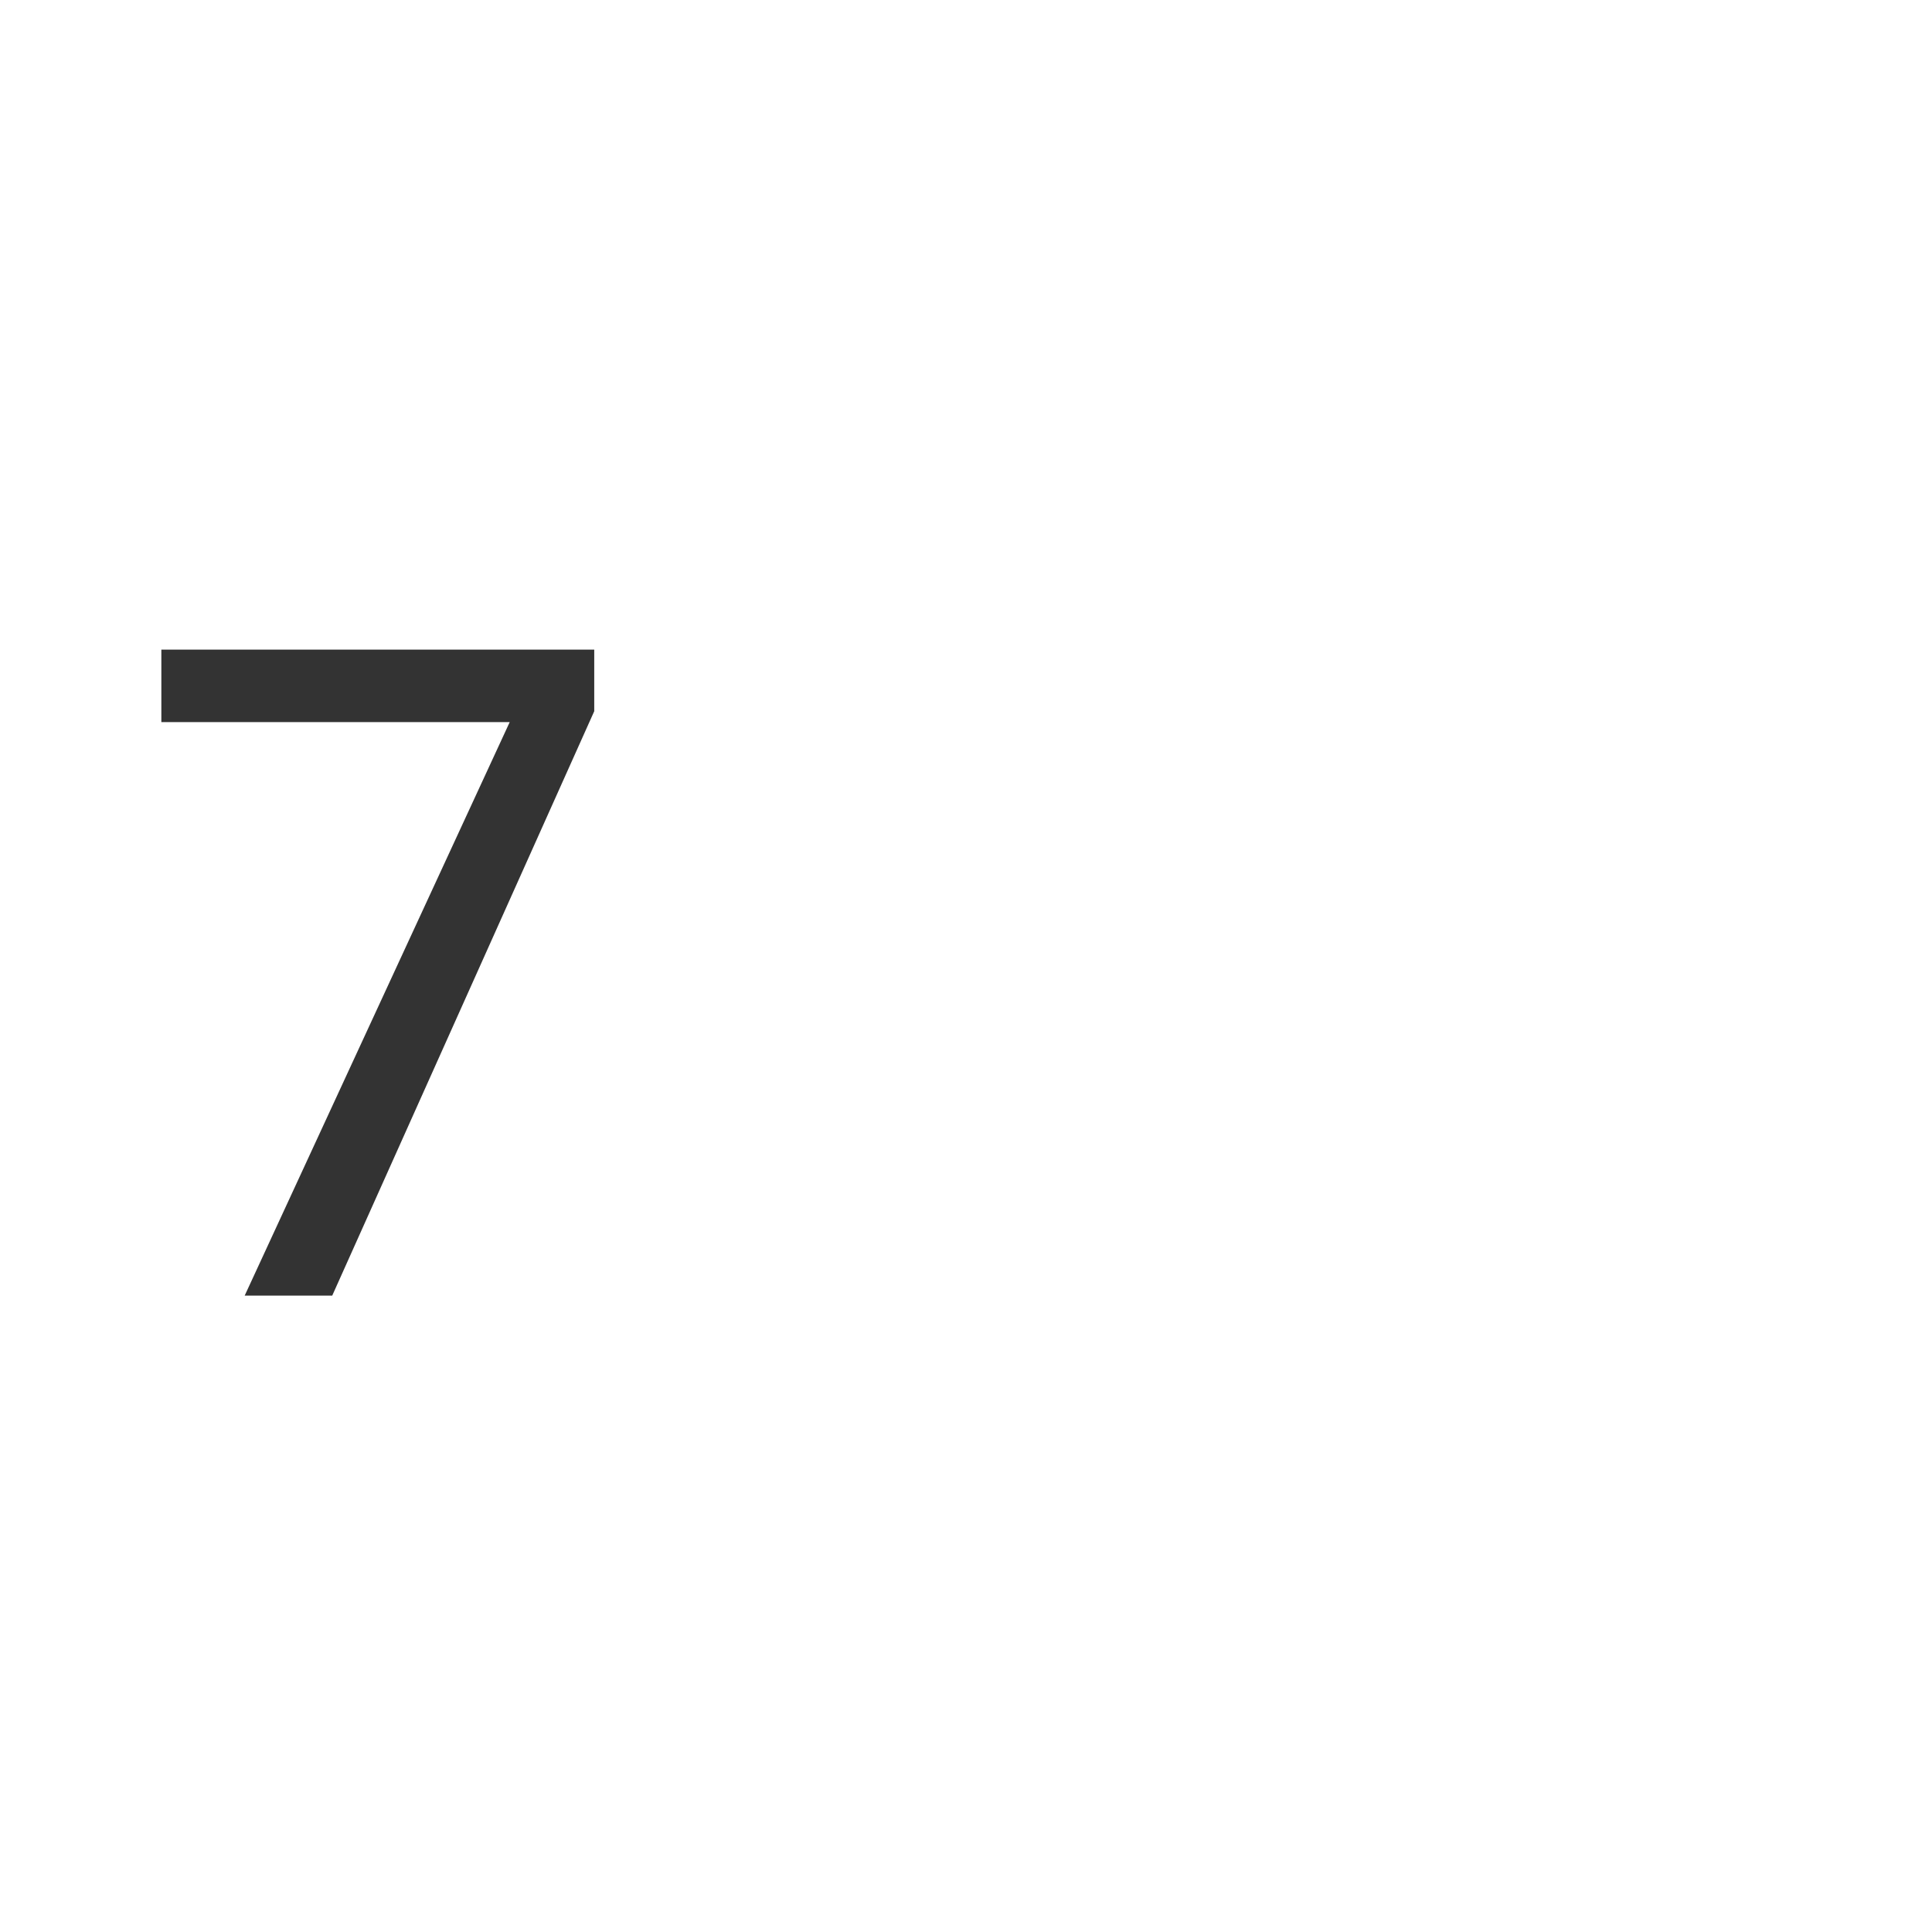
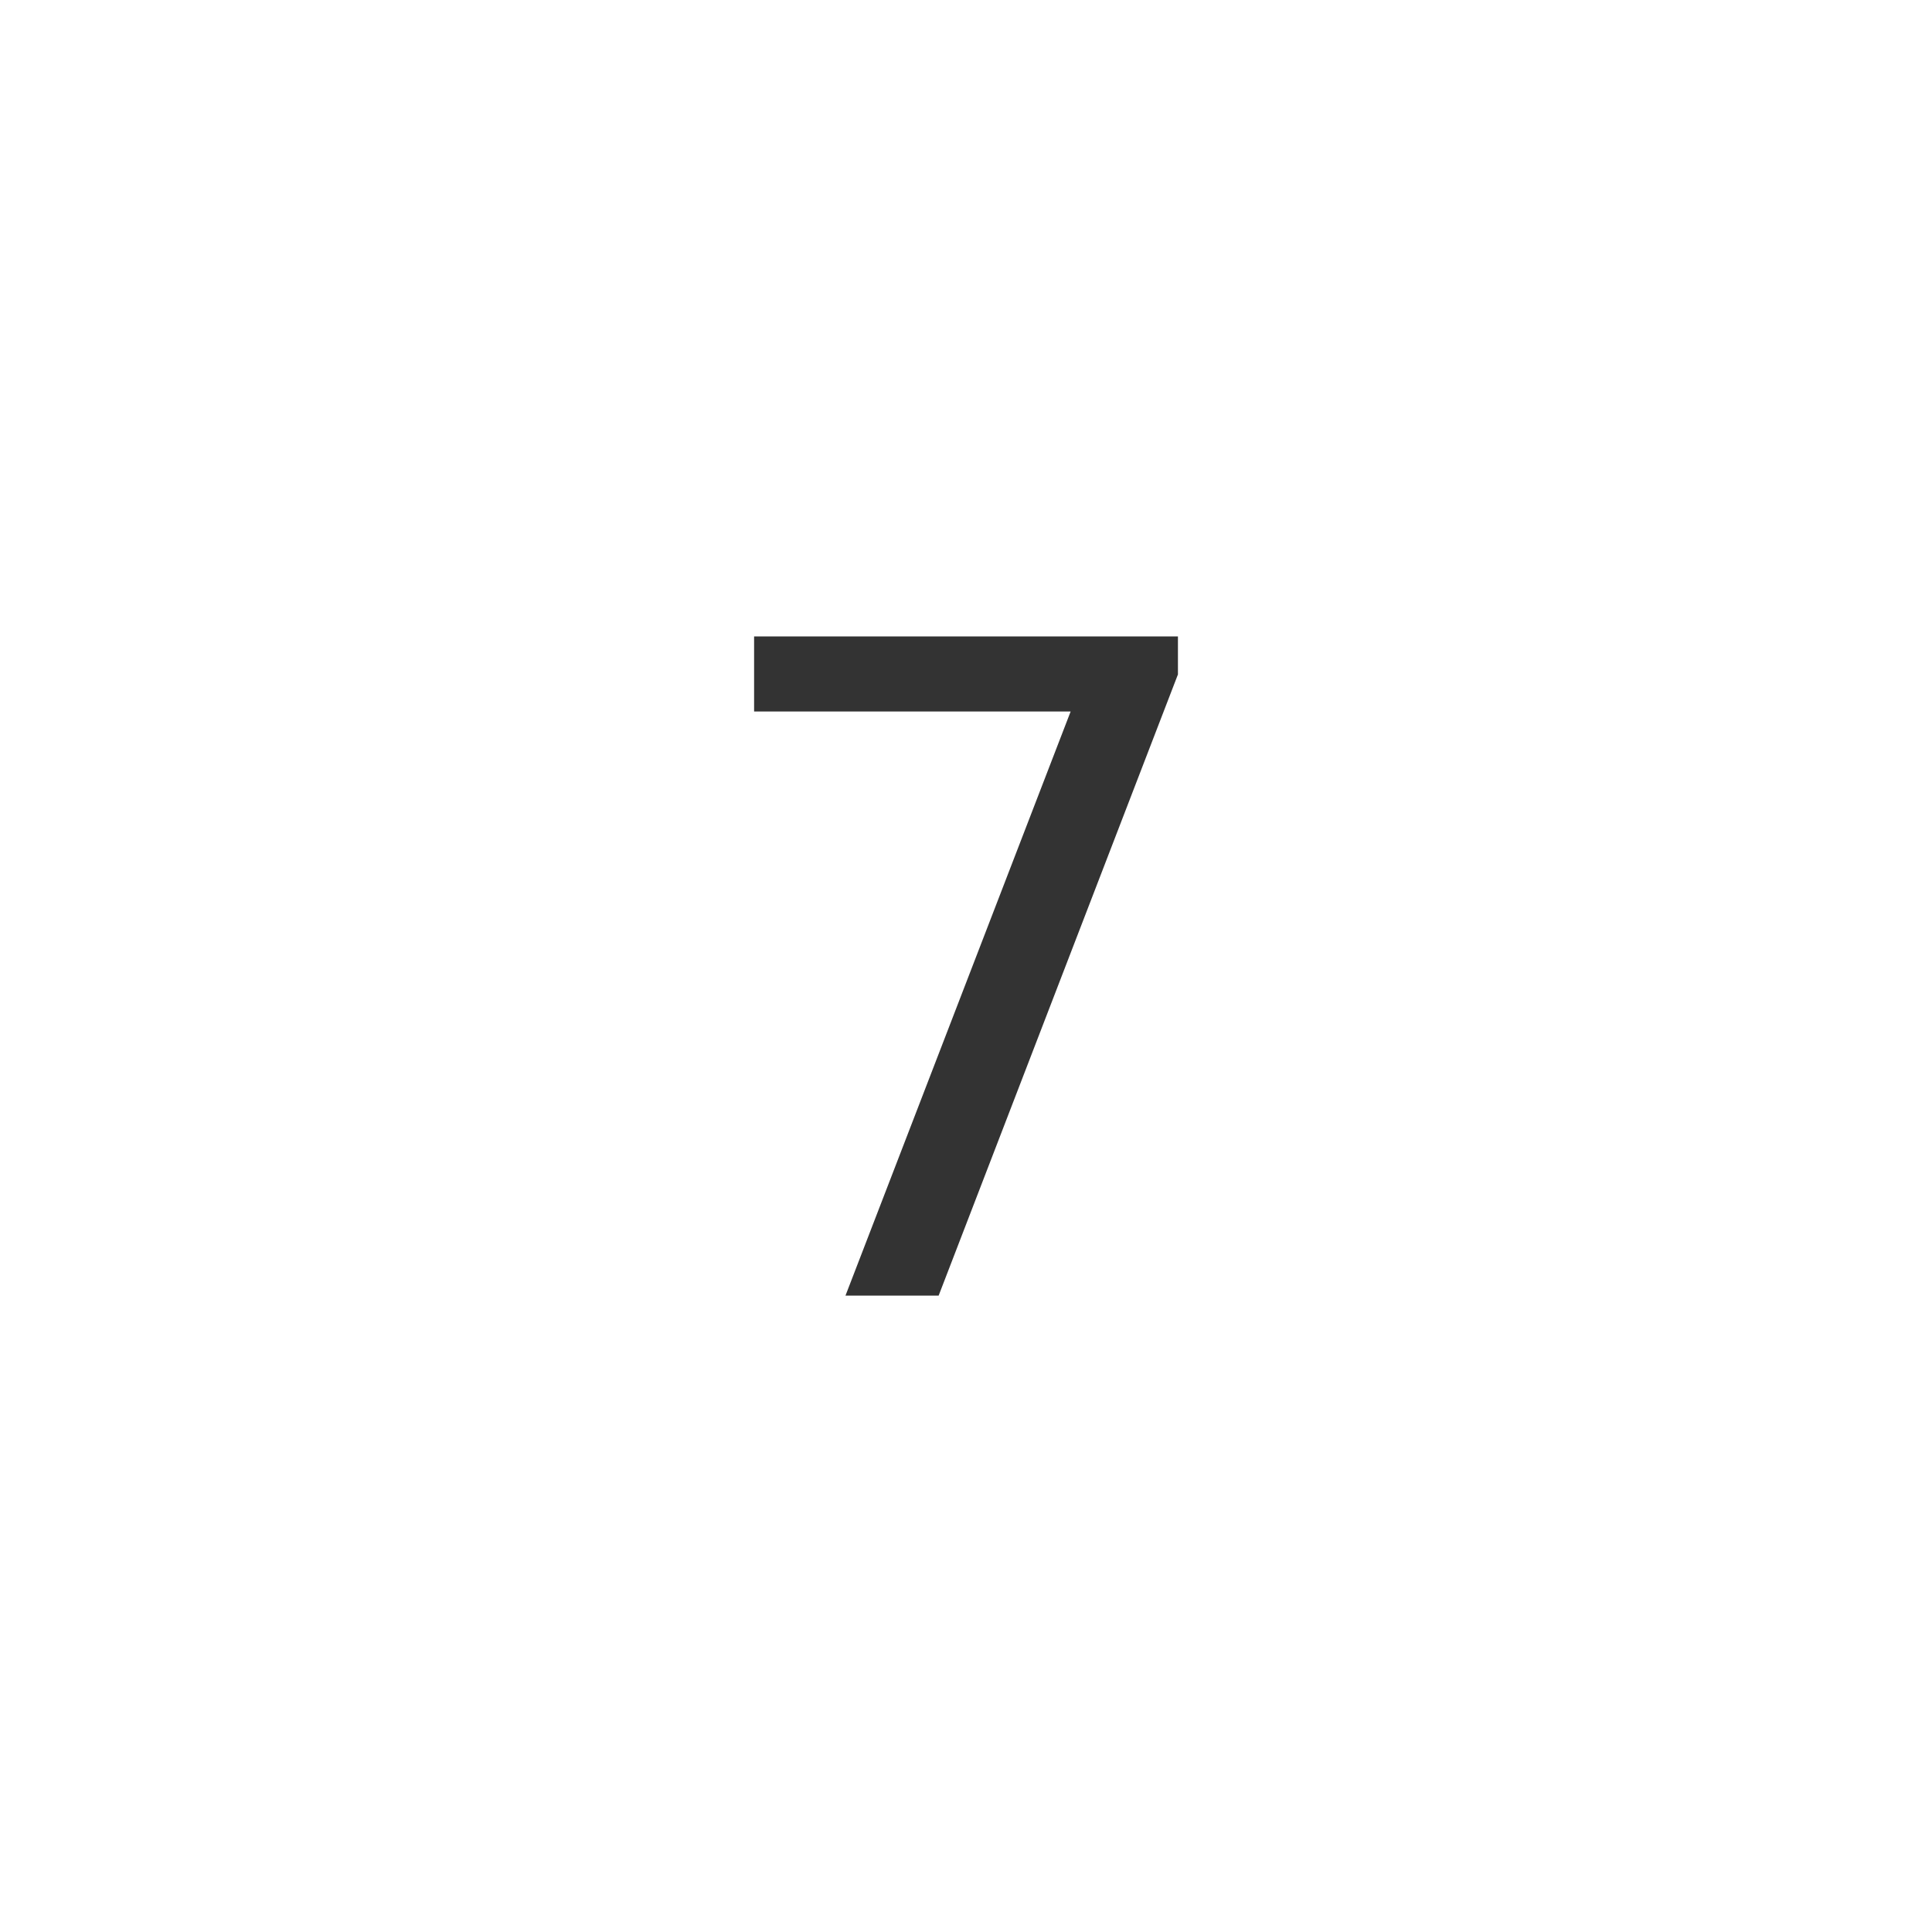
- <svg xmlns="http://www.w3.org/2000/svg" width="50" height="50" id="svg2" version="1.1">
+ <svg xmlns="http://www.w3.org/2000/svg" version="1.1" width="50" height="50" id="svg2">
  <defs id="defs4" />
-   <g id="layer1" transform="translate(0,-1002.362)" style="display:none">
-     <path style="opacity:0.289;color:#000000;fill:#d5bbdb;fill-opacity:1;stroke:#000000;stroke-width:0.2;stroke-linecap:butt;stroke-linejoin:miter;stroke-miterlimit:4;stroke-opacity:1;stroke-dasharray:none;stroke-dashoffset:0;marker:none;visibility:visible;display:inline;overflow:visible;enable-background:accumulate" id="path2985" d="m 40,18.039 c 0,12.291 -9.964,22.255 -22.255,22.255 -12.291,0 -22.255,-9.964 -22.255,-22.255 0,-12.291 9.964,-22.255 22.255,-22.255 C 30.036,-4.216 40,5.748 40,18.039 z" transform="matrix(1.118323,0,0,1.118323,5.15525,1007.188)" />
+   <g transform="translate(0,-1002.362)" id="layer1" style="display:none">
+     <path d="m 40,18.039 a 22.255,22.255 0 1 1 -44.51,0 22.255,22.255 0 1 1 44.51,0 z" transform="matrix(1.118323,0,0,1.118323,5.15525,1007.188)" id="path2985" style="opacity:0.289;color:#000000;fill:#d5bbdb;fill-opacity:1;stroke:#000000;stroke-width:0.2;stroke-linecap:butt;stroke-linejoin:miter;stroke-miterlimit:4;stroke-opacity:1;stroke-dasharray:none;stroke-dashoffset:0;marker:none;visibility:visible;display:inline;overflow:visible;enable-background:accumulate" />
  </g>
  <g id="layer3">
-     <text xml:space="preserve" style="font-size:23.4px;font-style:normal;font-weight:normal;text-align:center;line-height:125%;letter-spacing:0px;word-spacing:0px;text-anchor:middle;fill:#333333;fill-opacity:1;stroke:none;font-family:Sans" x="25.046" y="33.529" id="text3838">
-       <tspan id="tspan3840" x="25.046" y="33.529">7</tspan>
-     </text>
+     <g id="text3838" style="font-size:23.4px;font-style:normal;font-weight:normal;text-align:center;line-height:125%;letter-spacing:0px;word-spacing:0px;text-anchor:middle;fill:#333333;fill-opacity:1;stroke:none;font-family:Sans">
+       <path d="m 19.516,16.471 10.969,0 0,0.983 -6.193,16.076 -2.411,0 5.827,-15.116 -8.192,0 0,-1.942" id="path3039" />
+     </g>
  </g>
</svg>
